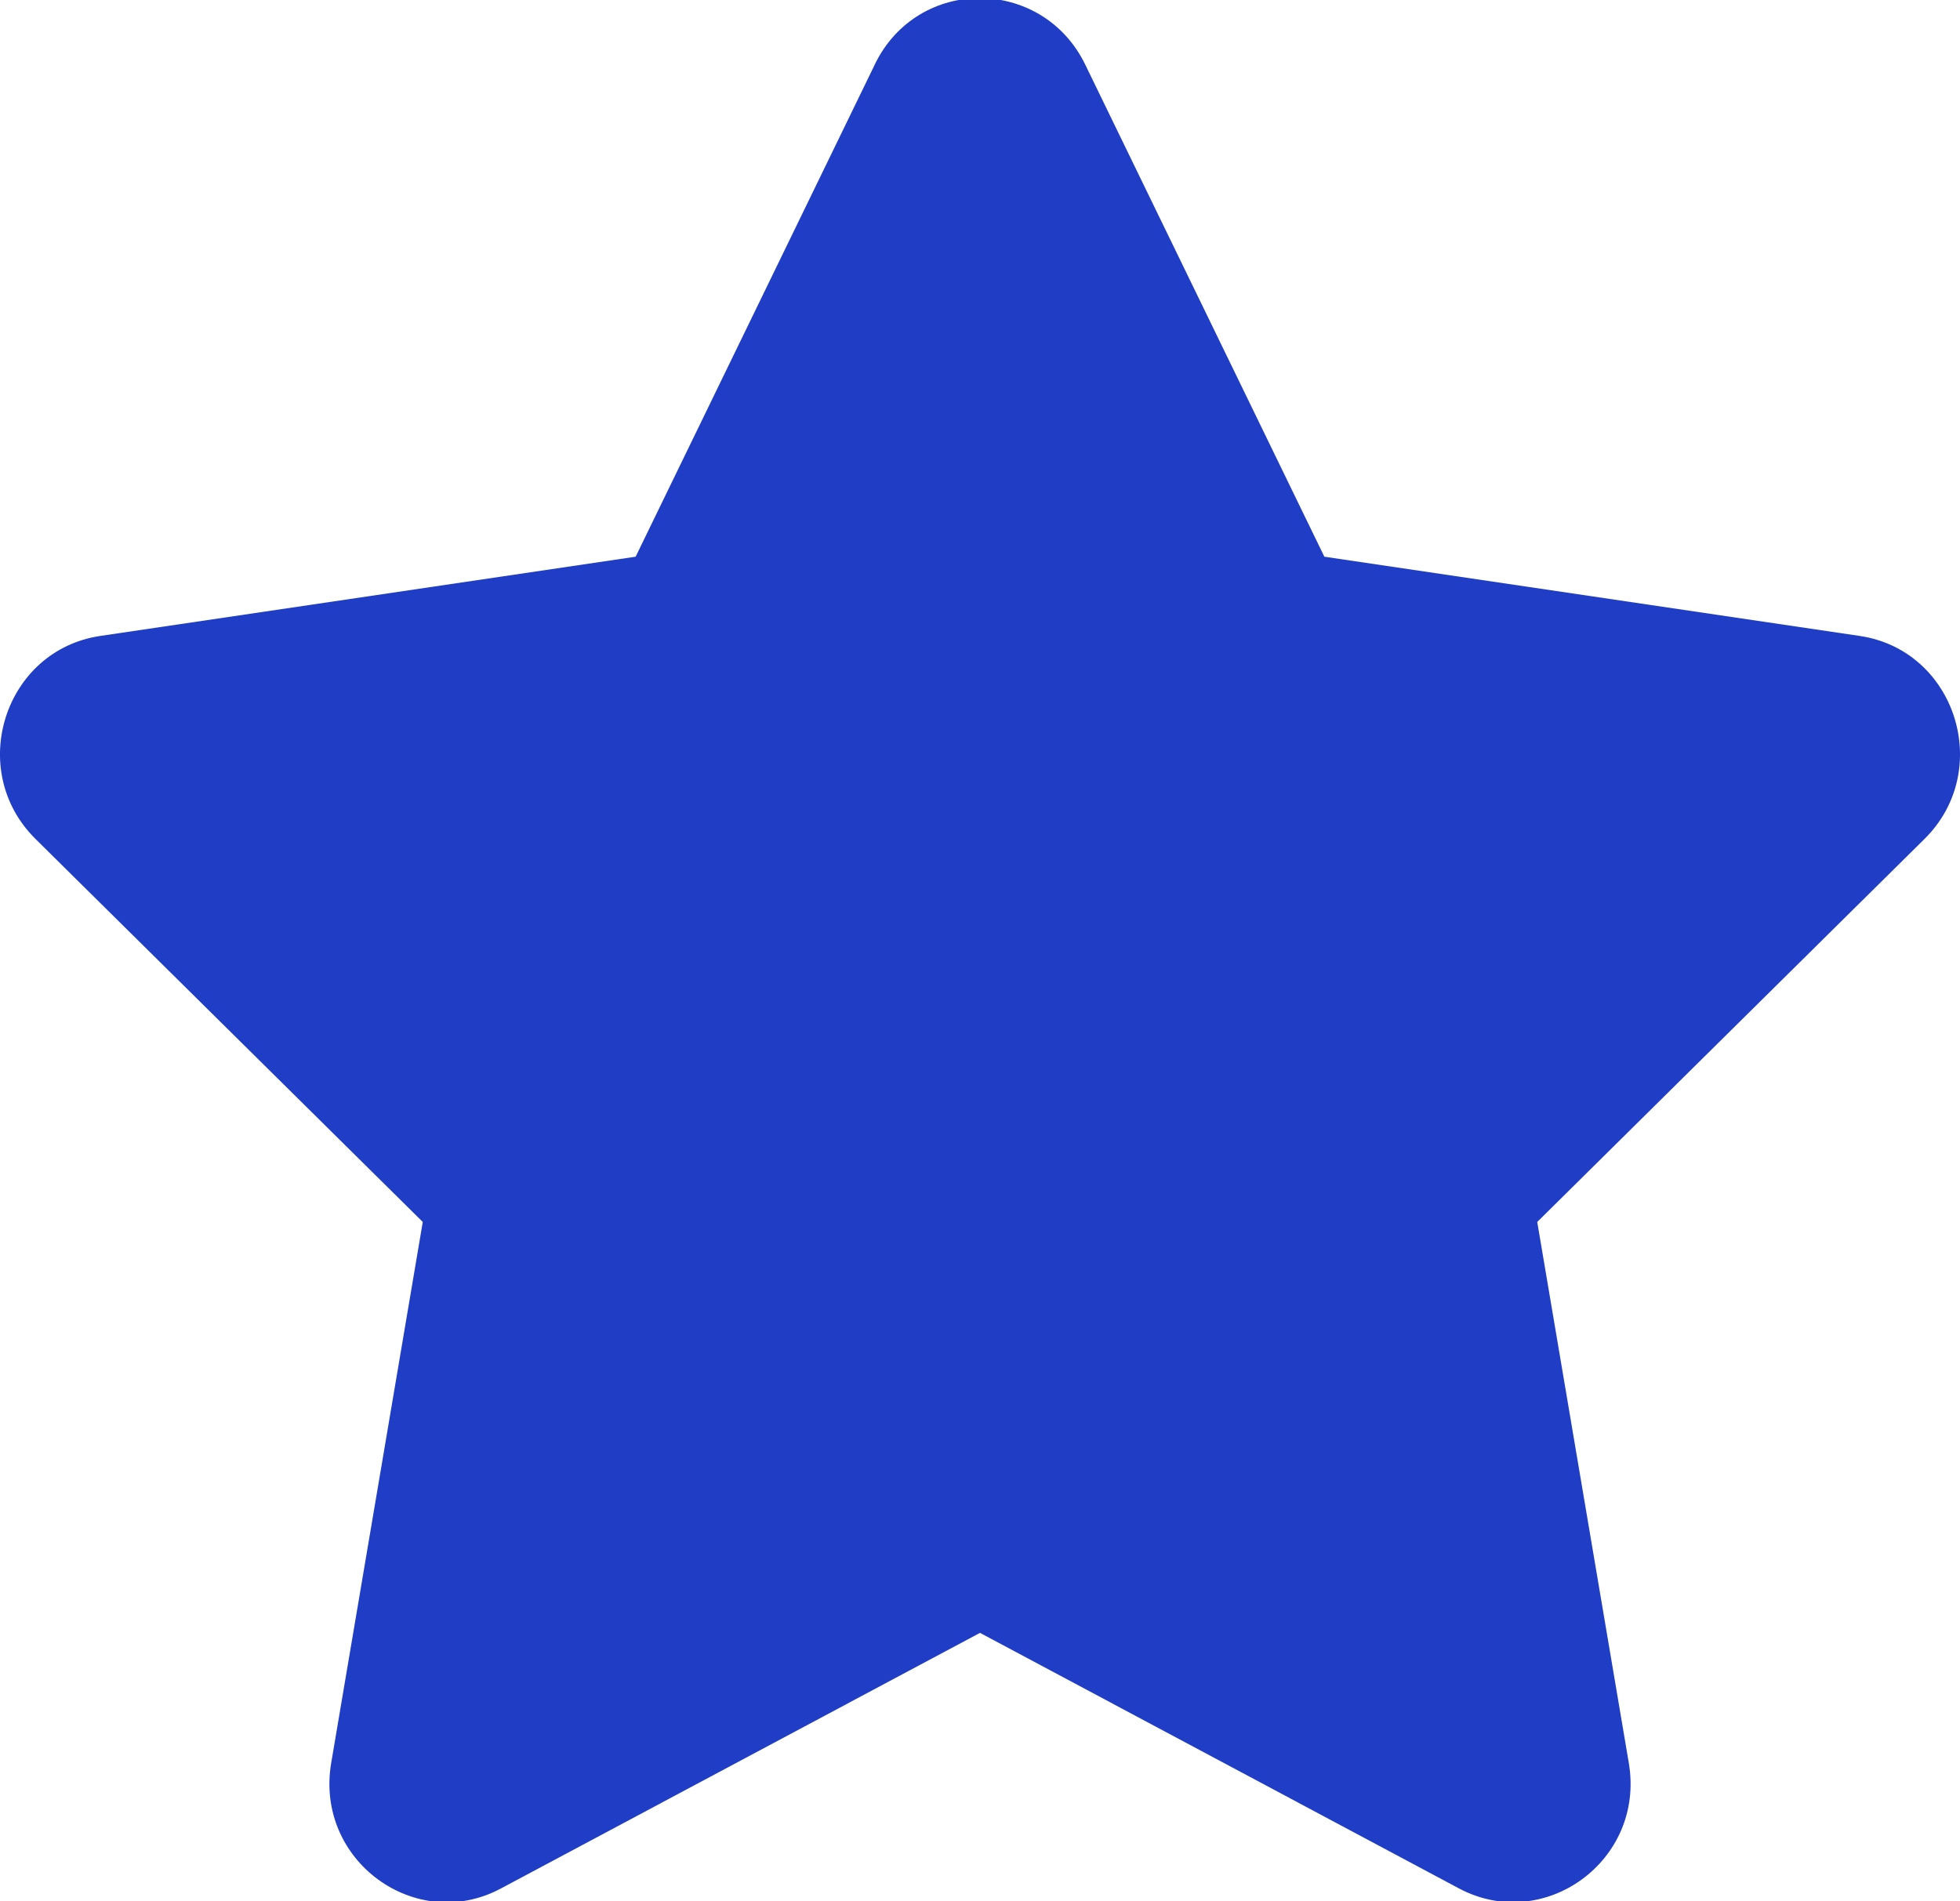
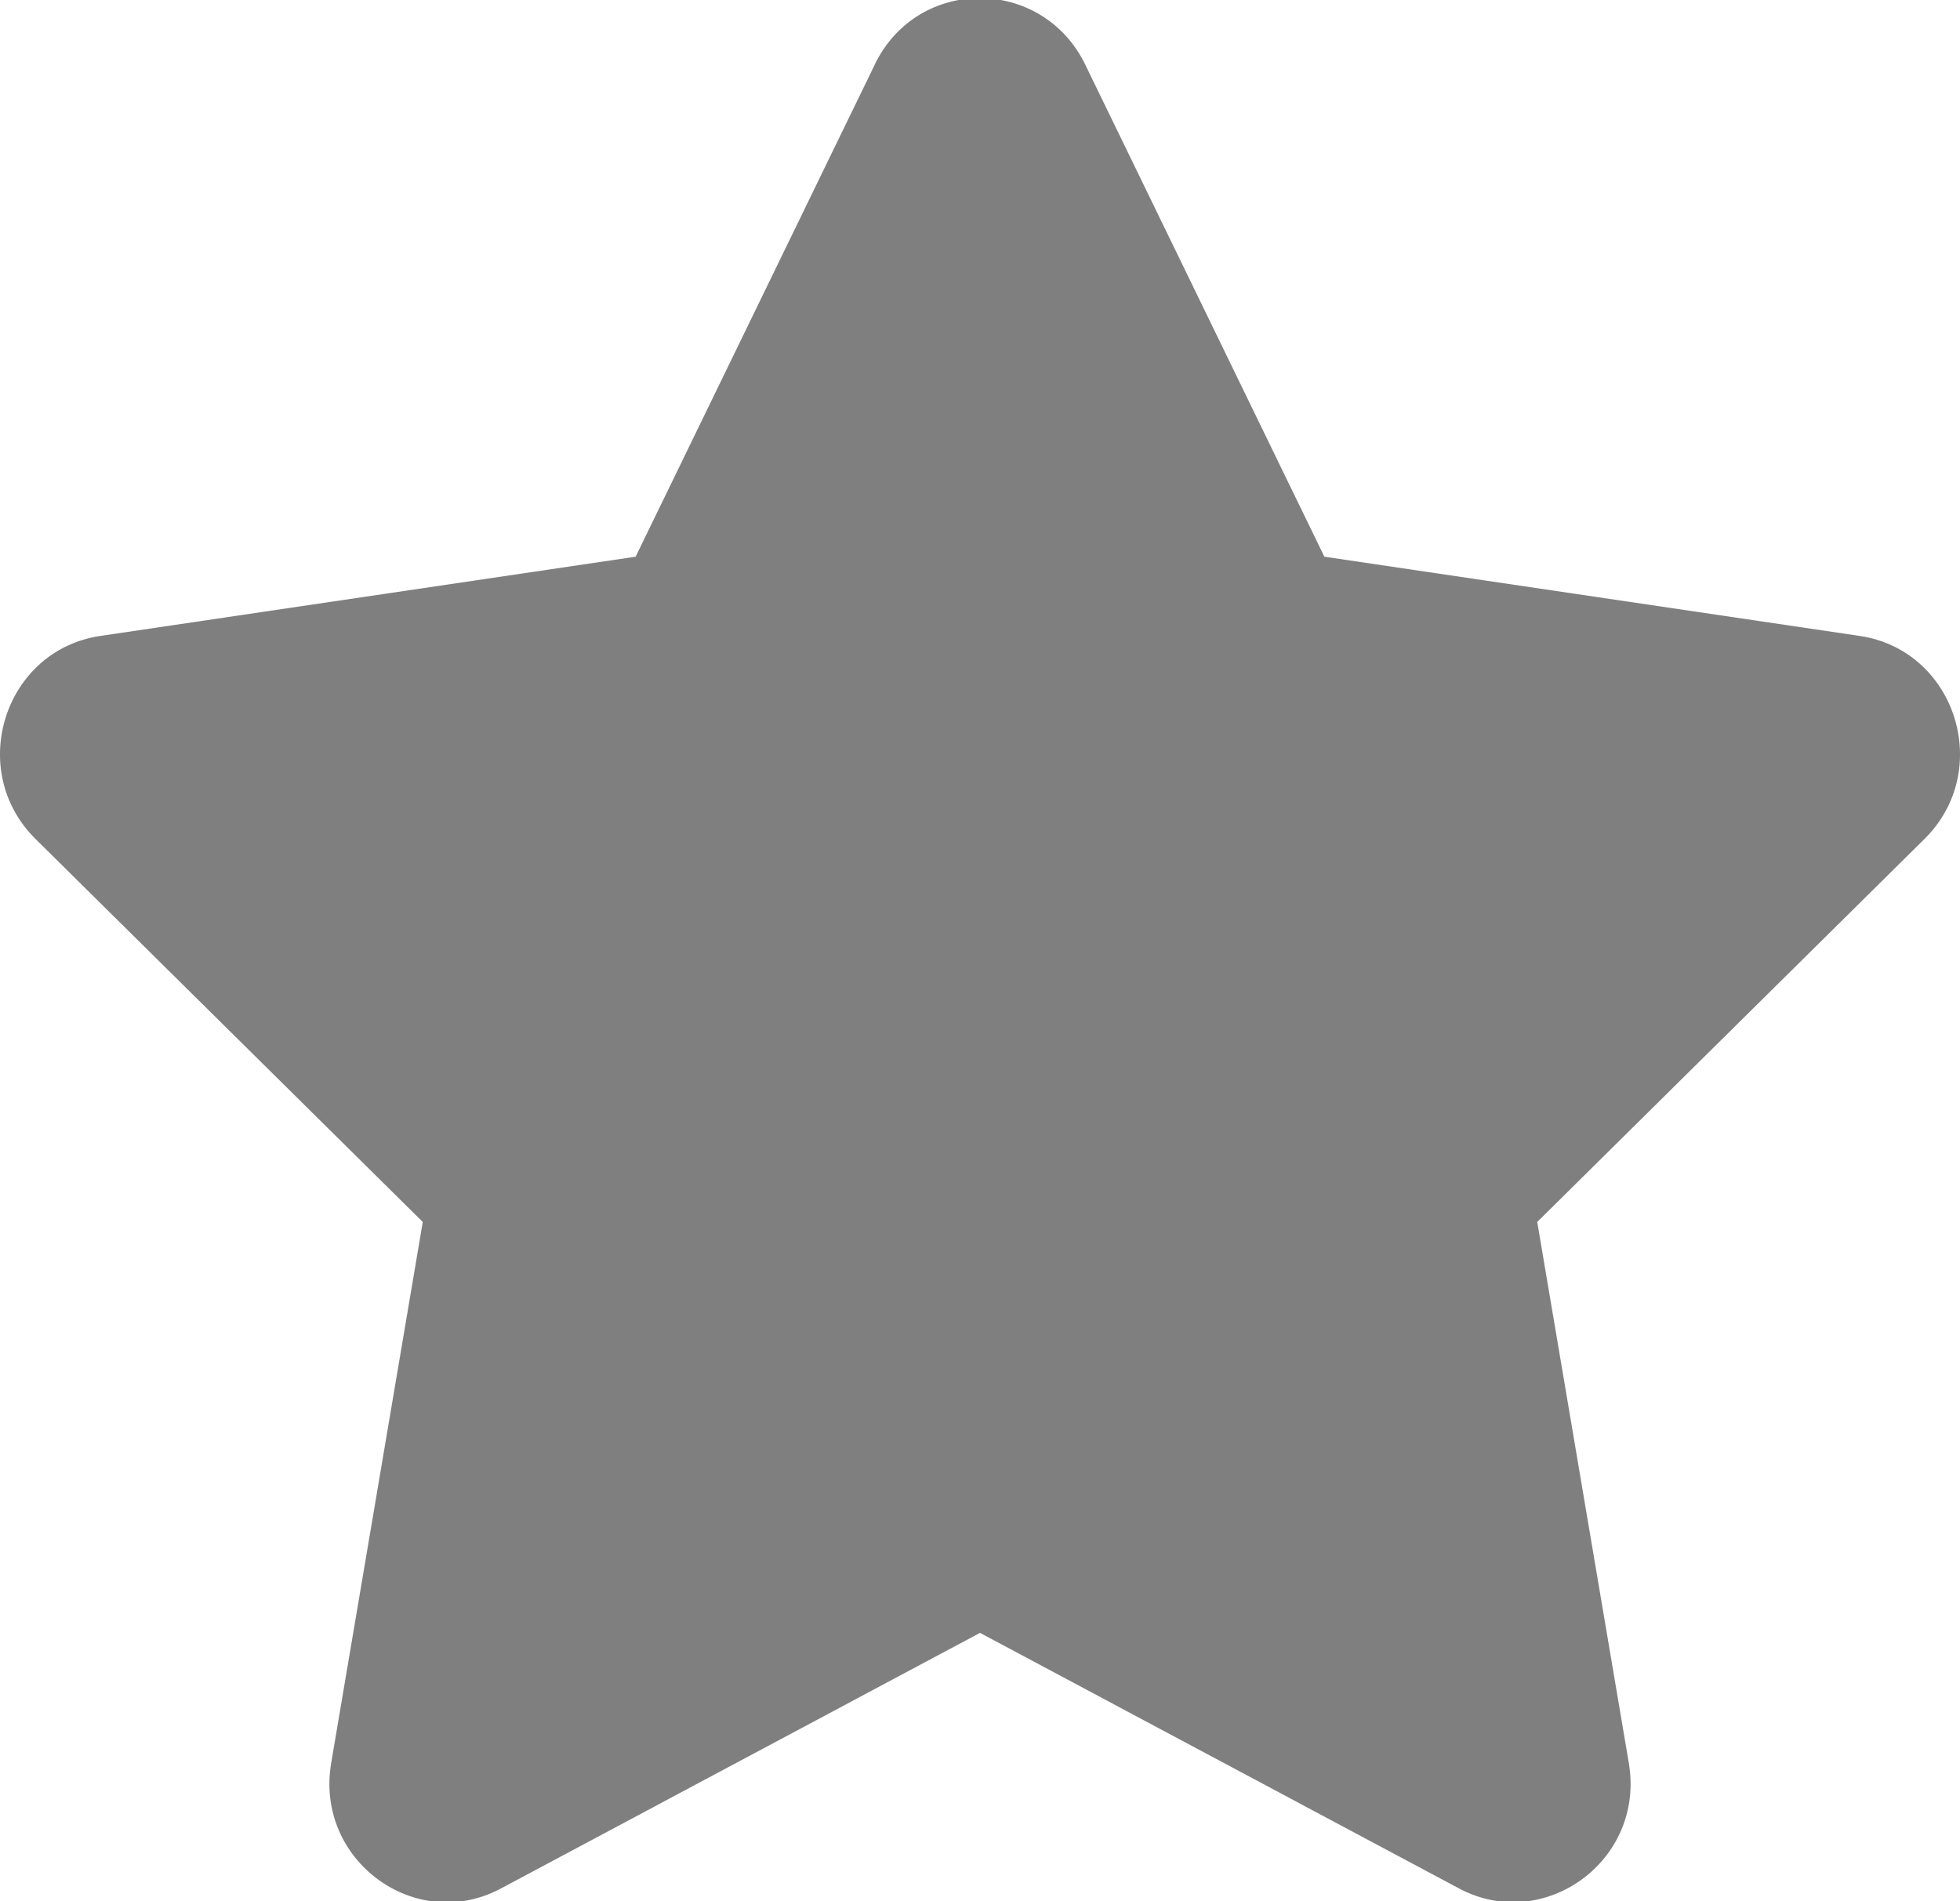
<svg xmlns="http://www.w3.org/2000/svg" height="32" width="33" id="svg4" version="1.1" viewBox="0 0 33 32" role="img" class="svg-inline--fa fa-star fa-w-18" data-icon="star" data-prefix="fas" focusable="false" aria-hidden="true">
  <defs id="defs8" />
-   <path style="stroke-width:0.062" id="path2" d="M 14.73,1.084 10.702,9.374 1.69,10.708 c -1.616,0.238 -2.264,2.26 -1.092,3.419 l 6.52,6.449 -1.542,9.111 c -0.278,1.647 1.431,2.88 2.862,2.11 L 16.5,27.495 l 8.062,4.302 c 1.431,0.764 3.14,-0.463 2.862,-2.11 l -1.542,-9.111 6.52,-6.449 c 1.172,-1.158 0.524,-3.181 -1.092,-3.419 L 22.298,9.374 18.27,1.084 c -0.722,-1.478 -2.813,-1.497 -3.541,0 z" fill="#203dc6" />
+   <path style="stroke-width:0.062" id="path2" d="M 14.73,1.084 10.702,9.374 1.69,10.708 c -1.616,0.238 -2.264,2.26 -1.092,3.419 l 6.52,6.449 -1.542,9.111 c -0.278,1.647 1.431,2.88 2.862,2.11 L 16.5,27.495 l 8.062,4.302 c 1.431,0.764 3.14,-0.463 2.862,-2.11 l -1.542,-9.111 6.52,-6.449 c 1.172,-1.158 0.524,-3.181 -1.092,-3.419 L 22.298,9.374 18.27,1.084 c -0.722,-1.478 -2.813,-1.497 -3.541,0 z" fill="#7f7f7f" />
</svg>
